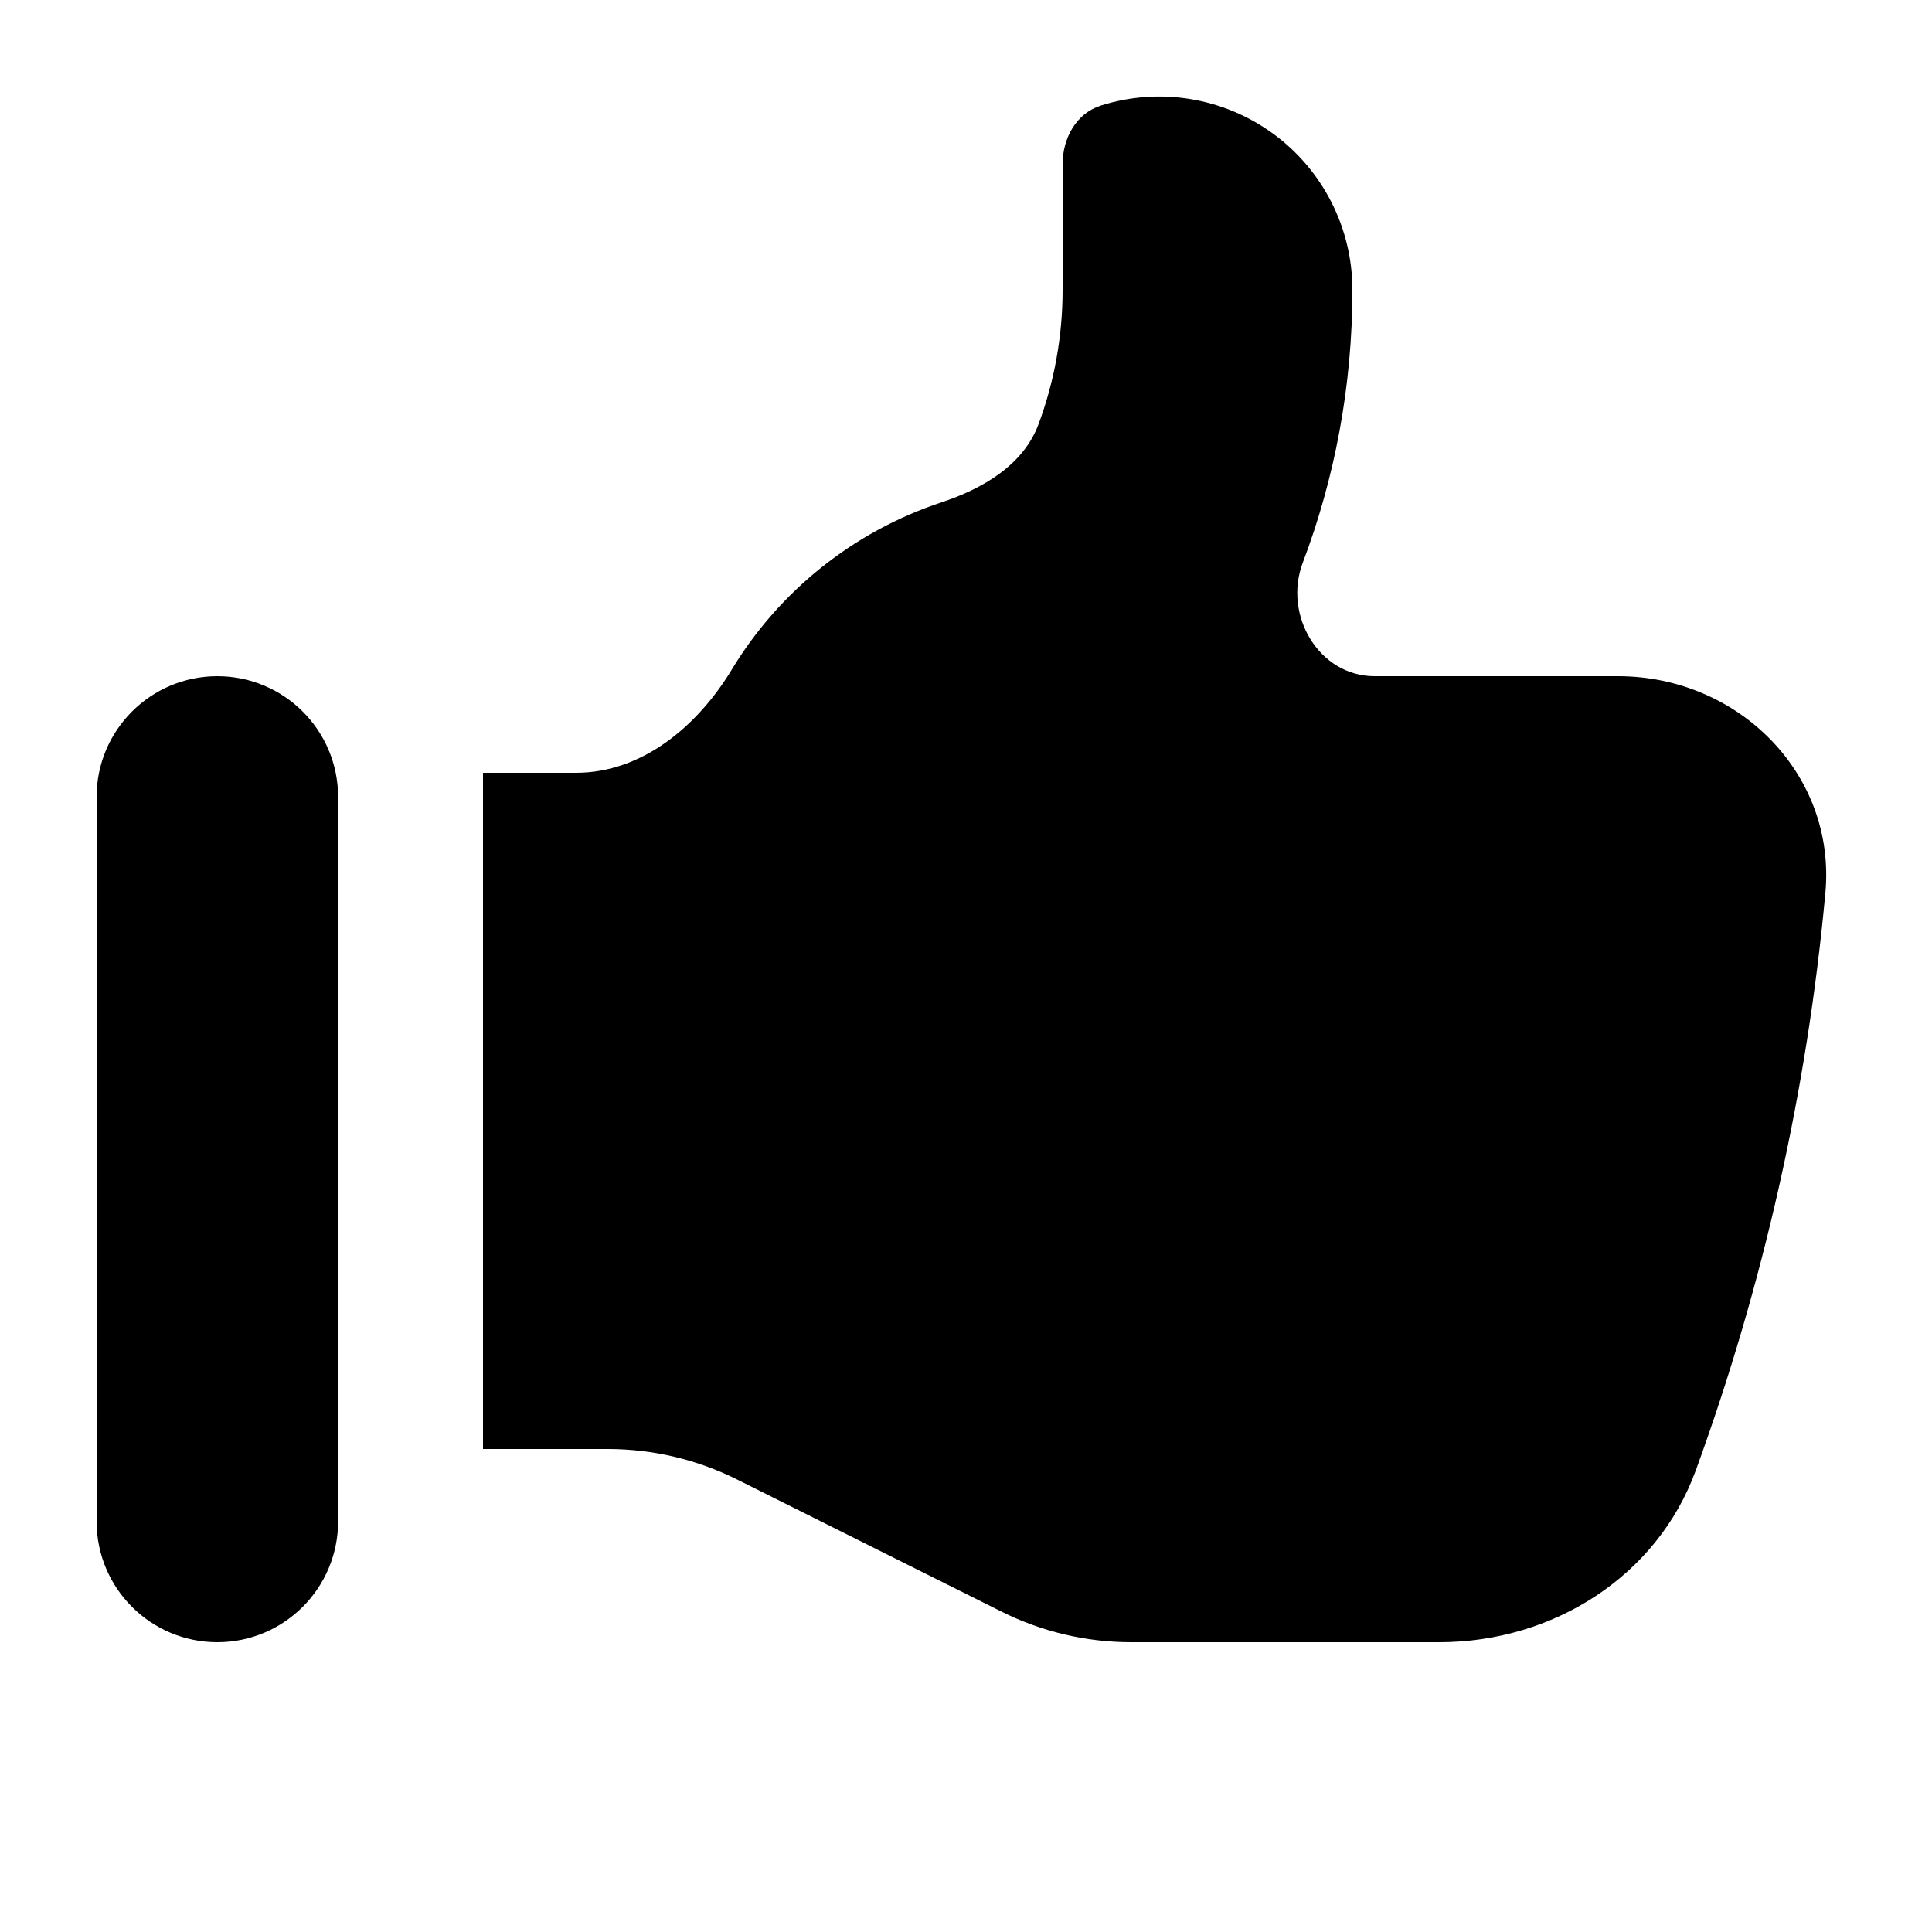
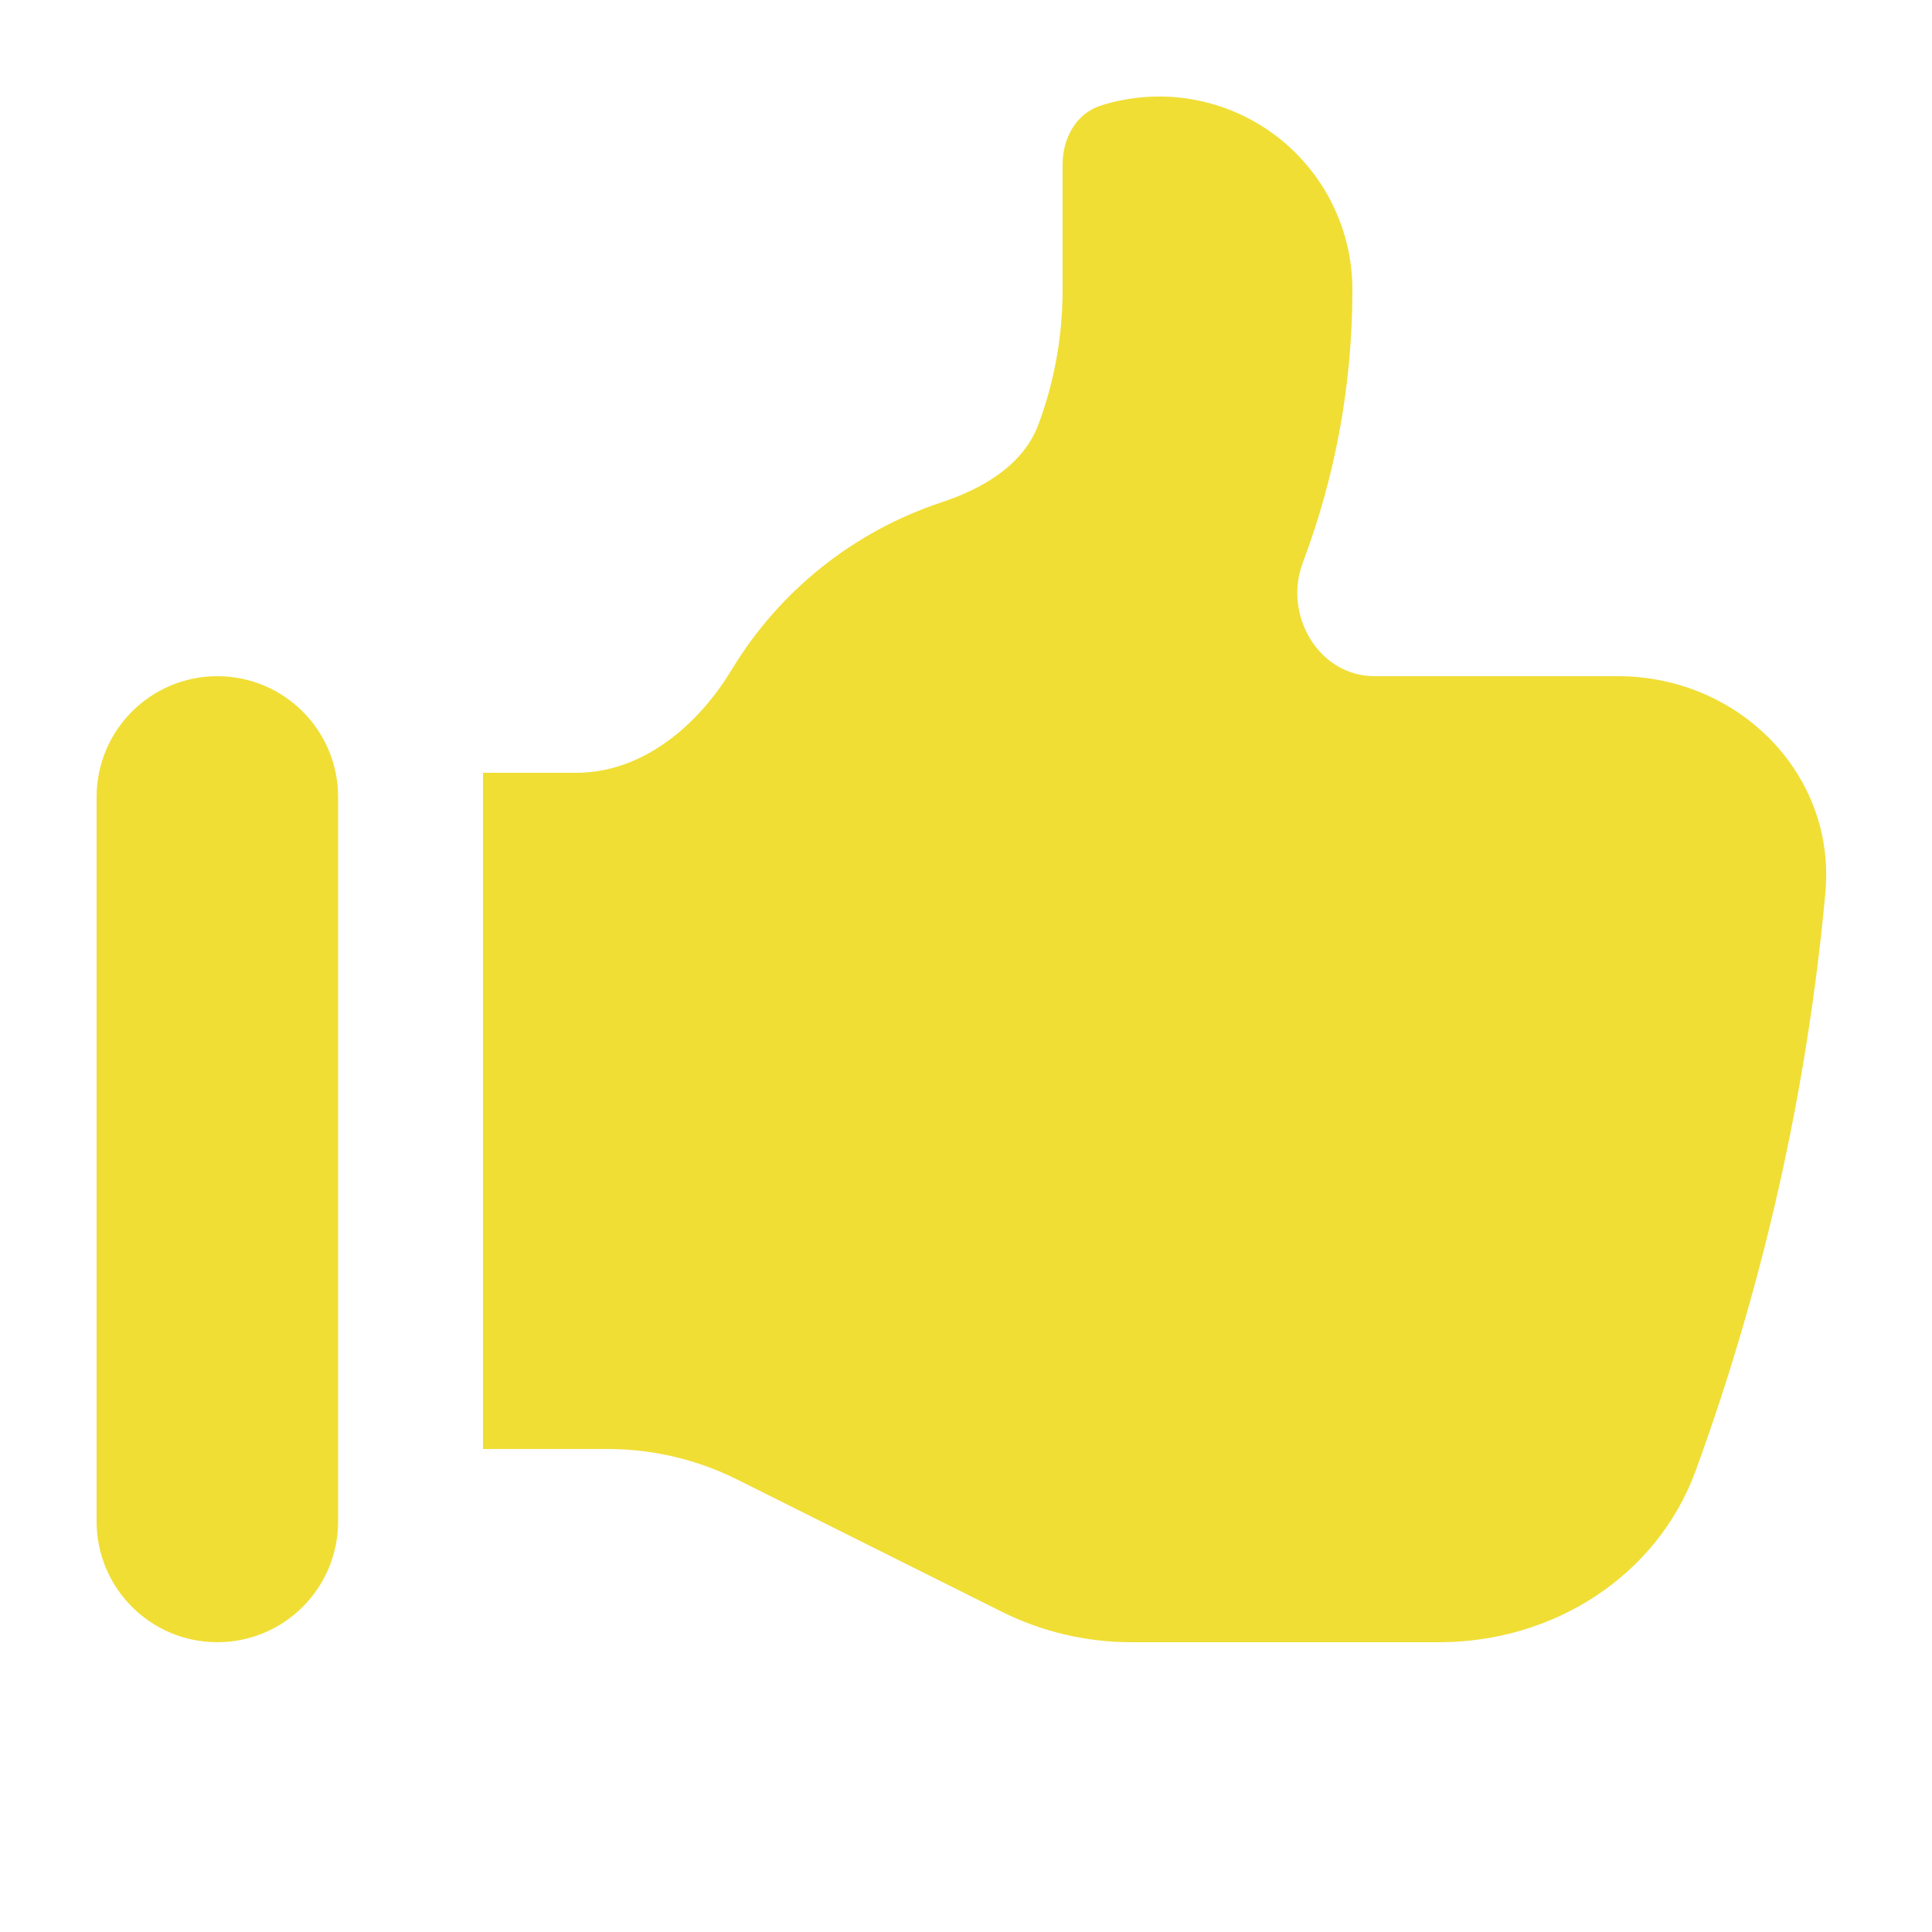
- <svg xmlns="http://www.w3.org/2000/svg" fill="currentColor" class="w-4 h-4 mr-1.5" viewBox="0 0 20 20" aria-hidden="true">
+ <svg xmlns="http://www.w3.org/2000/svg" fill="#F0DE35" class="w-4 h-4 mr-1.5" viewBox="0 0 20 20" aria-hidden="true">
  <path d="M1 8.25a1.25 1.25 0 112.5 0v7.5a1.25 1.25 0 11-2.5 0v-7.5zM11 3V1.7c0-.268.14-.526.395-.607A2 2 0 0114 3c0 .995-.182 1.948-.514 2.826-.204.54.166 1.174.744 1.174h2.52c1.243 0 2.261 1.01 2.146 2.247a23.864 23.864 0 01-1.341 5.974C17.153 16.323 16.072 17 14.9 17h-3.192a3 3 0 01-1.341-.317l-2.734-1.366A3 3 0 006.292 15H5V8h.963c.685 0 1.258-.483 1.612-1.068a4.011 4.011 0 012.166-1.73c.432-.143.853-.386 1.011-.814.16-.432.248-.9.248-1.388z" />
</svg>
